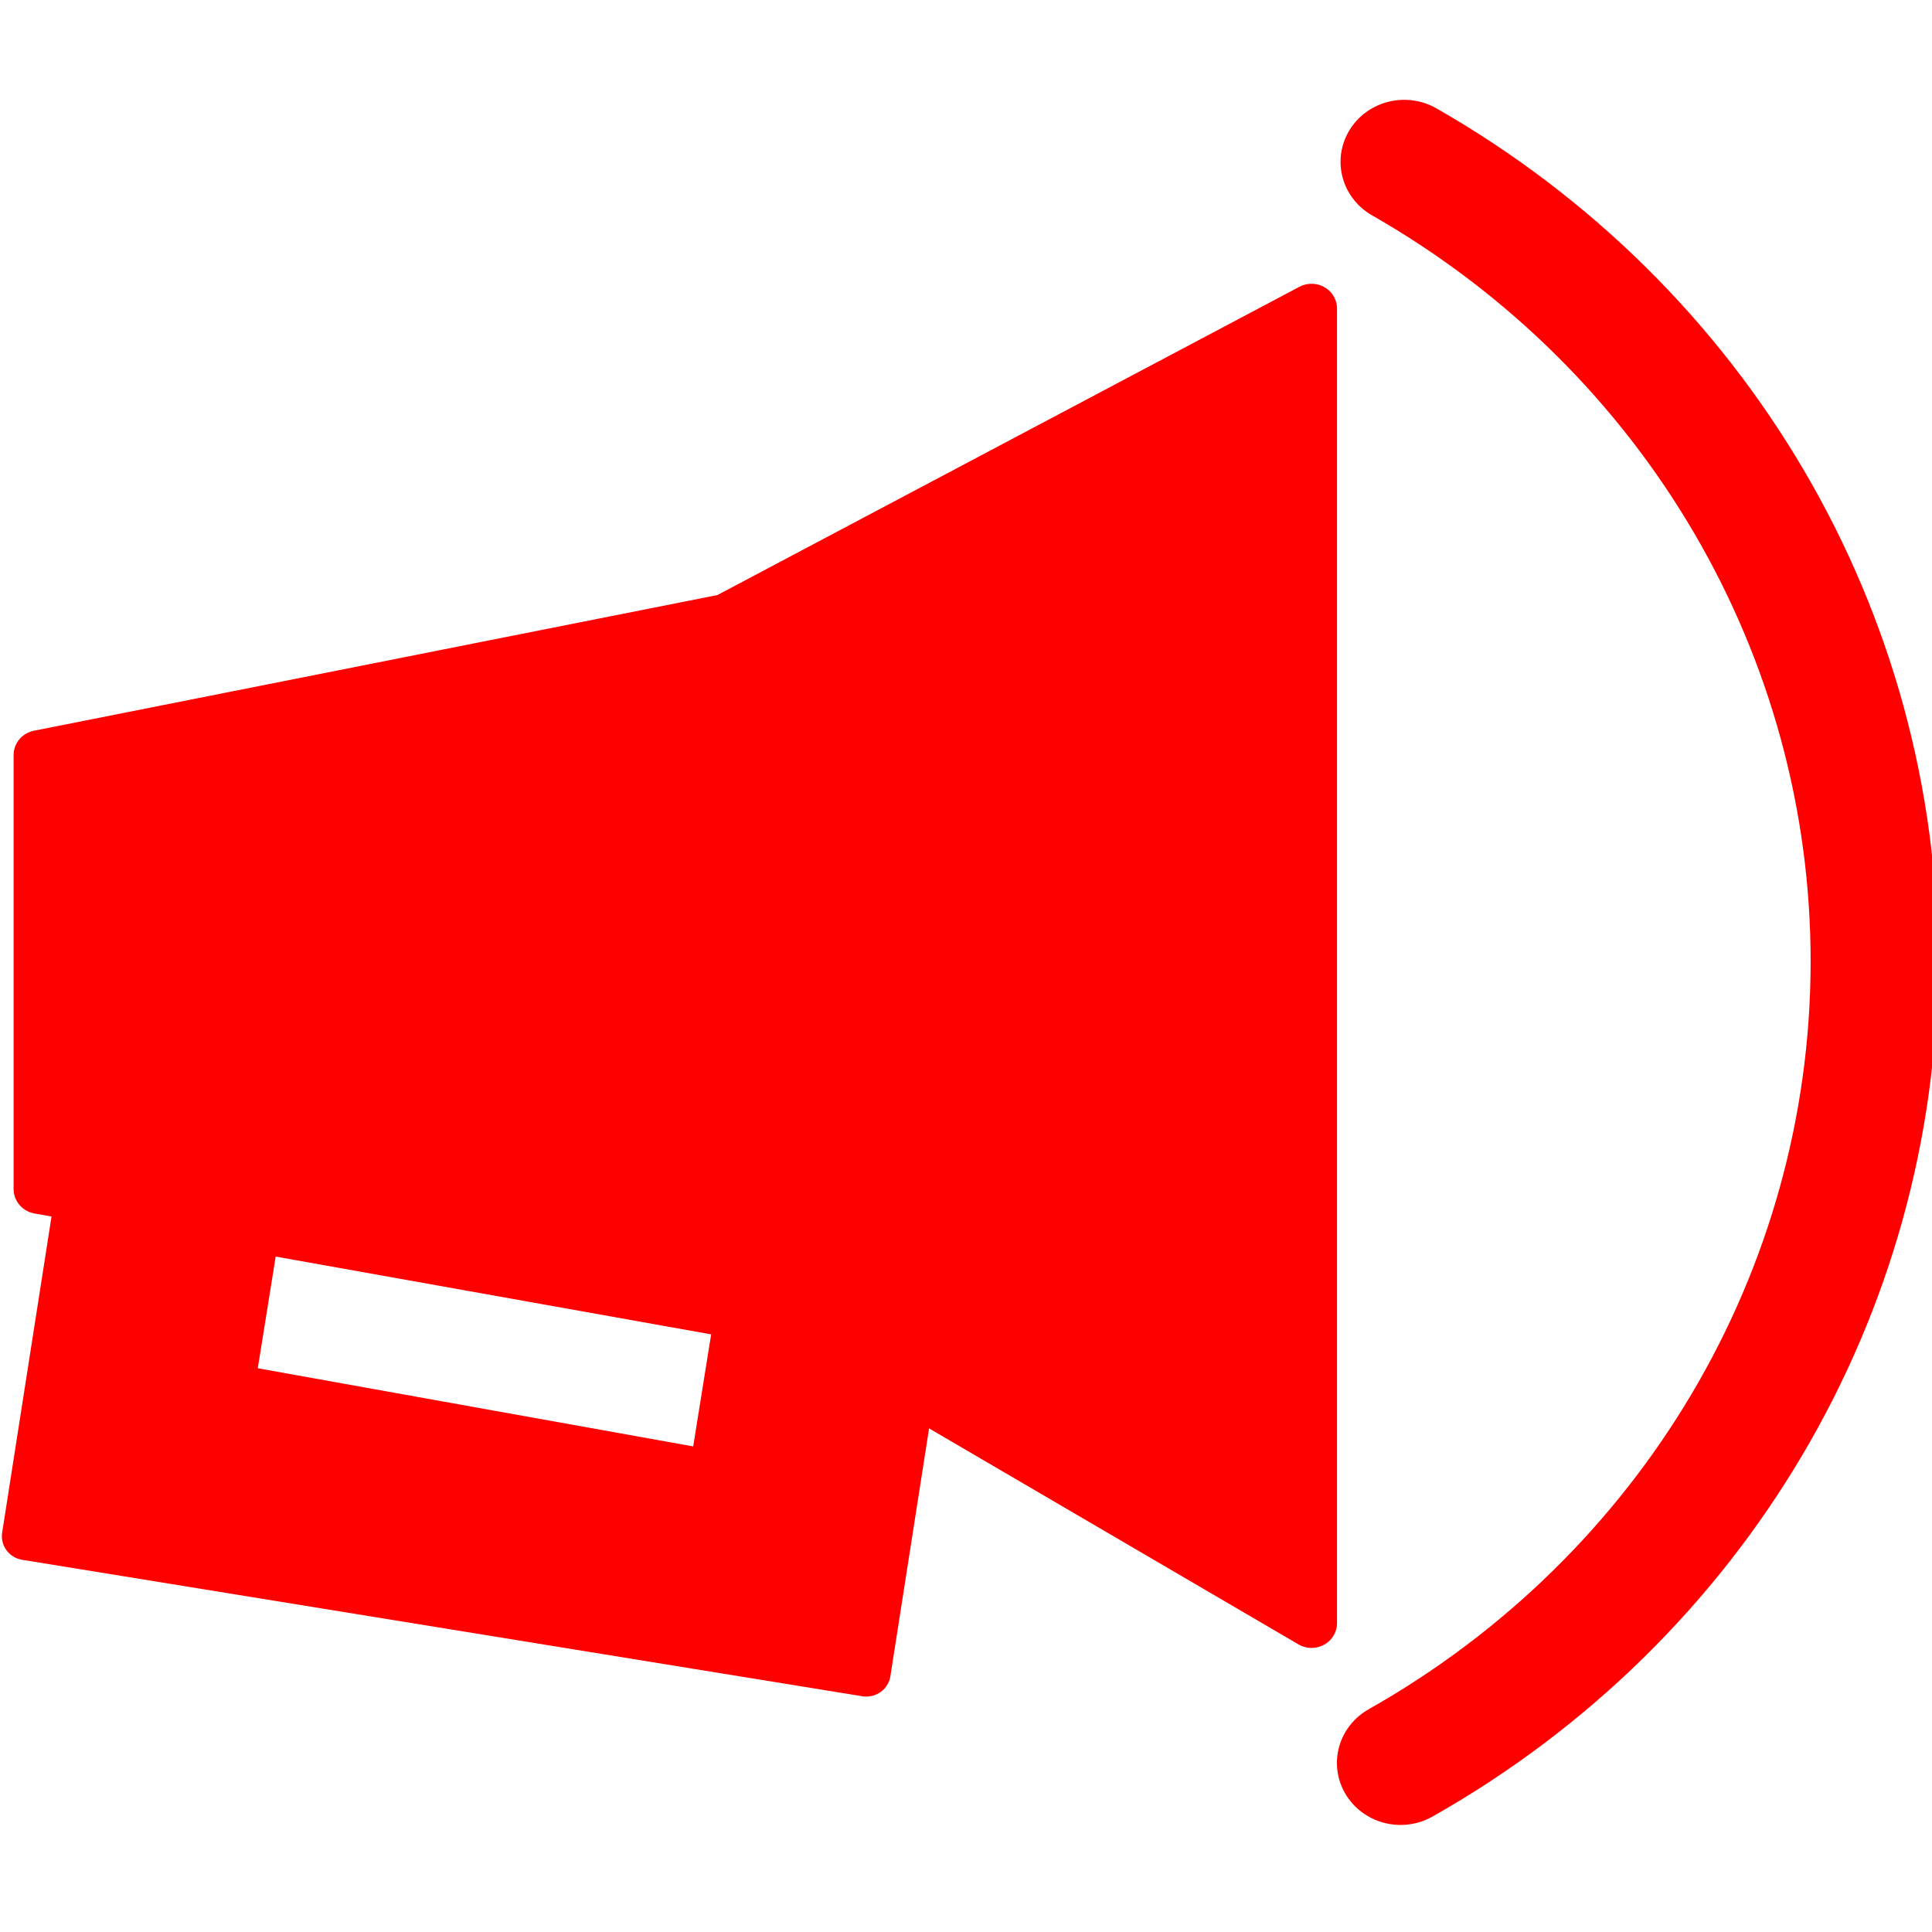
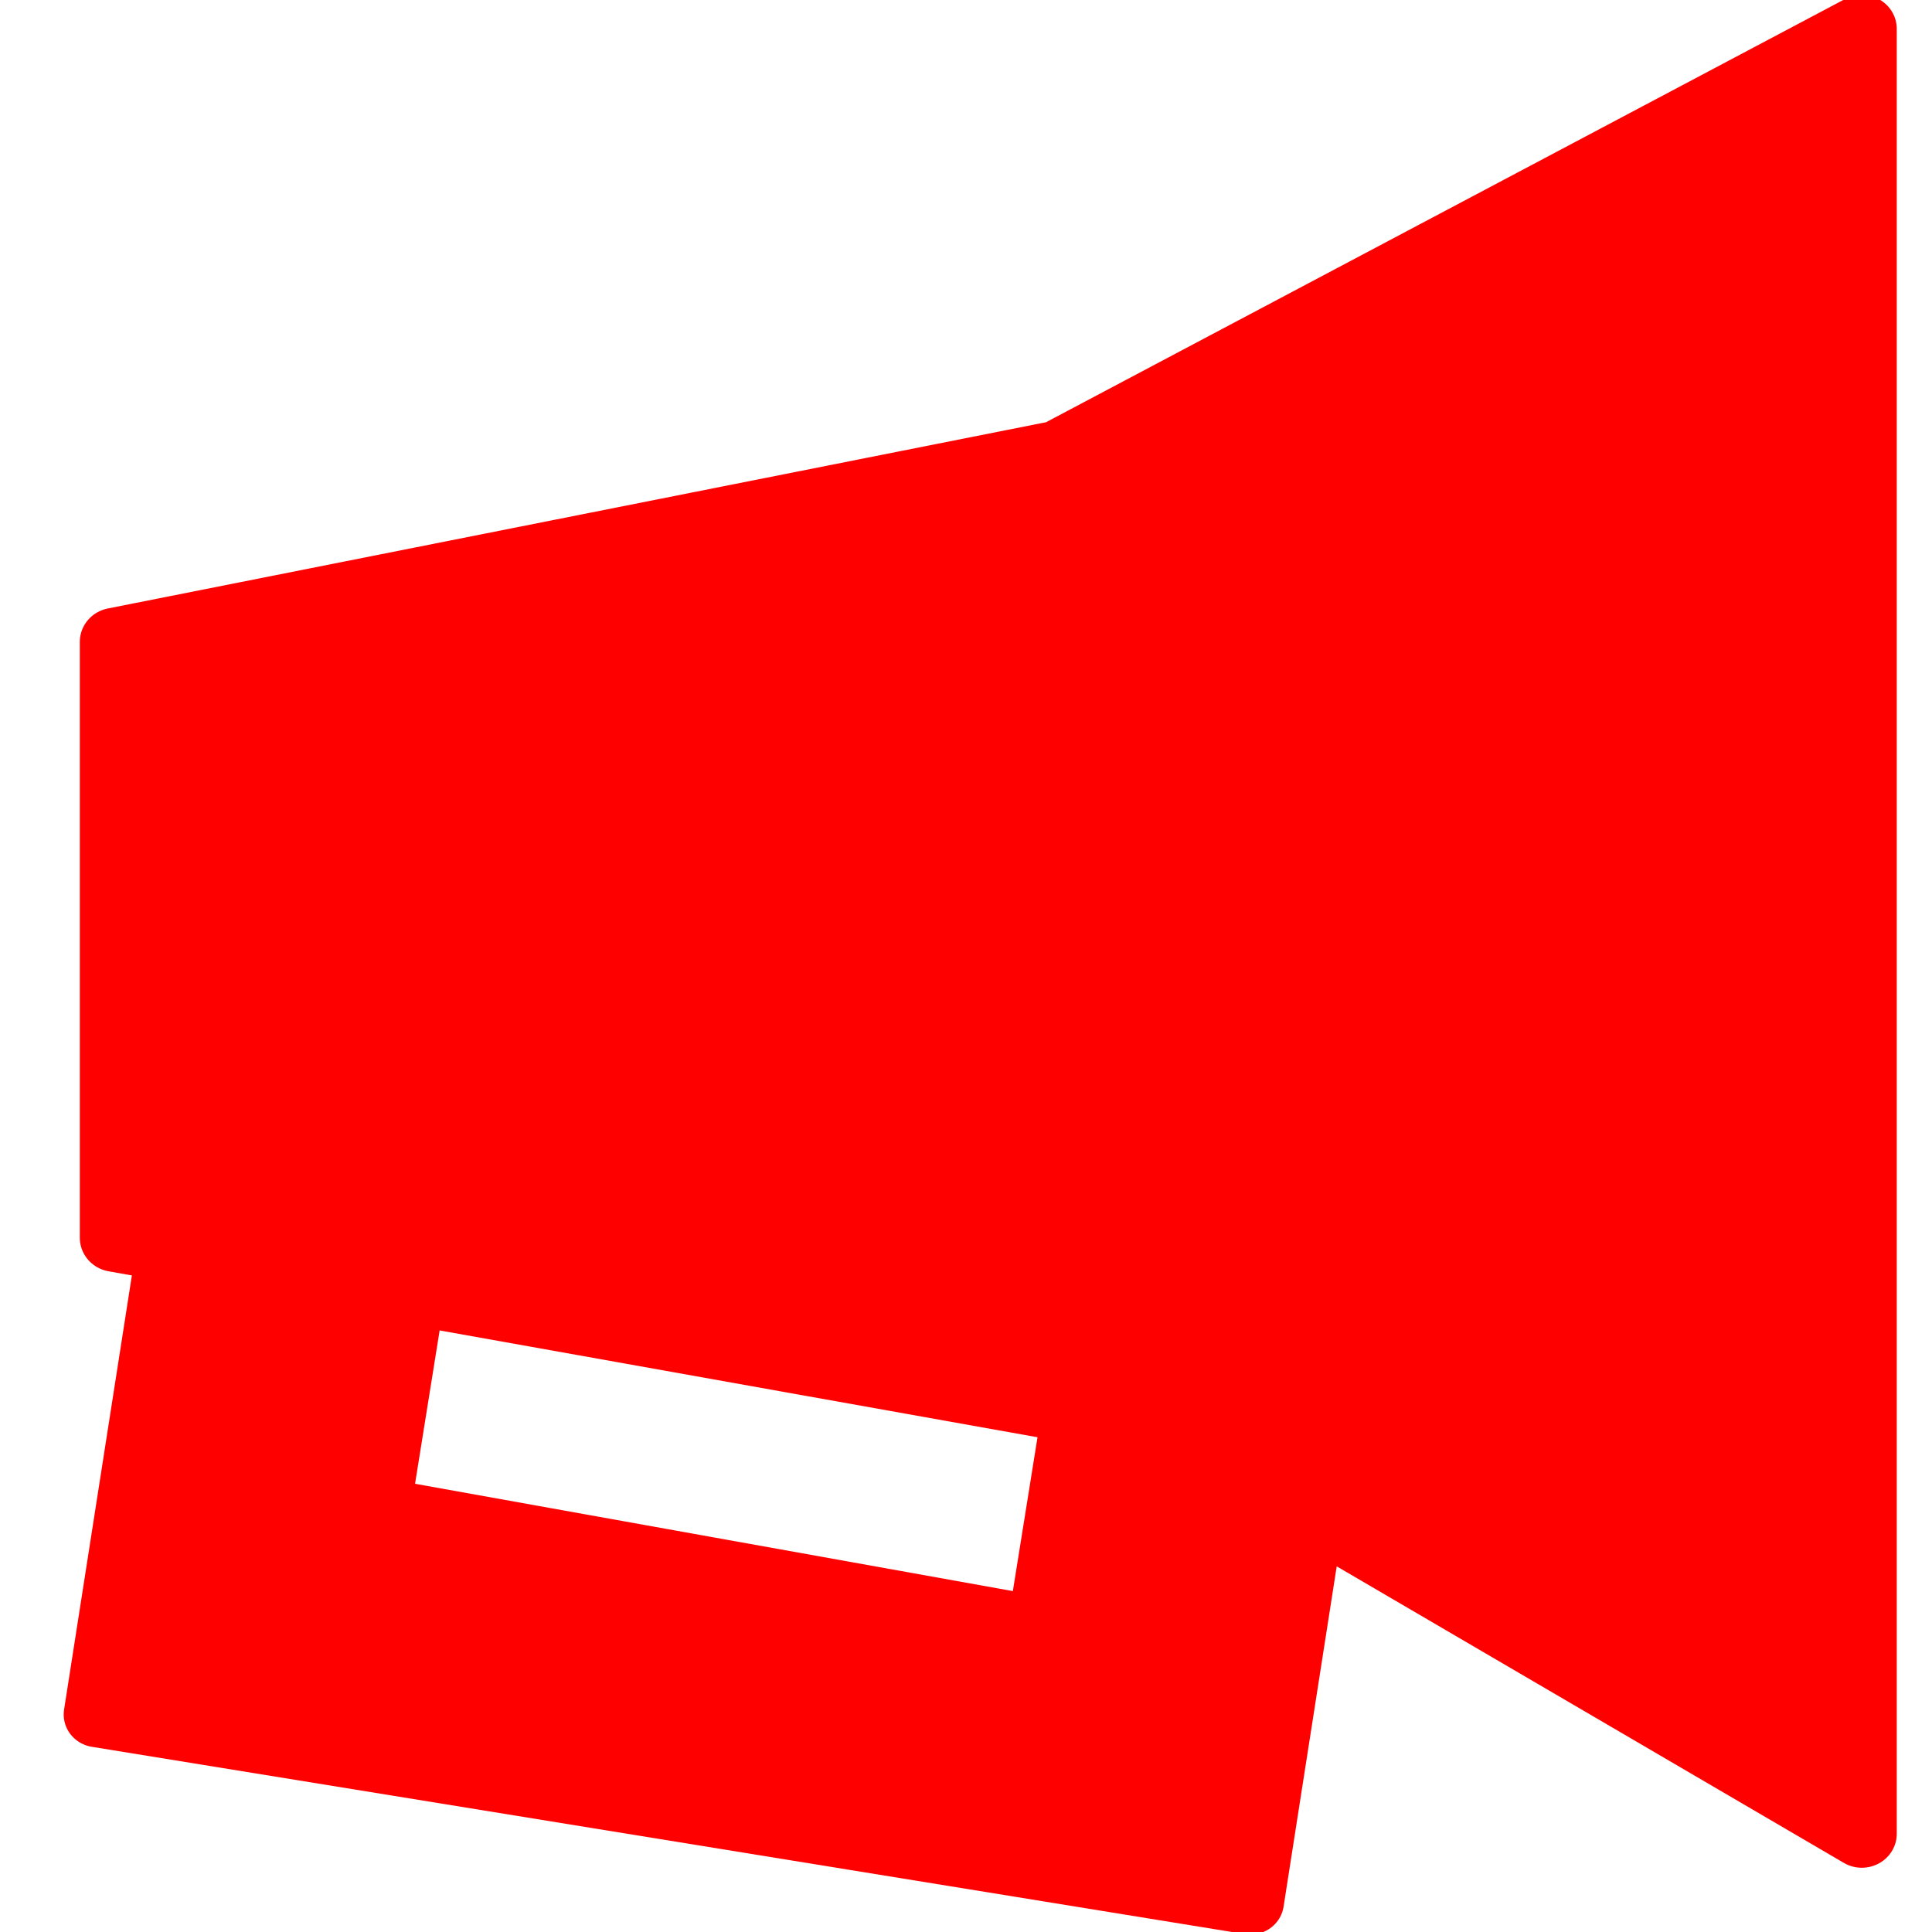
<svg xmlns="http://www.w3.org/2000/svg" viewBox="0 0 180 180">
  <g style="fill:red;stroke:red;stroke-opacity:1">
-     <path d="m25 73 54-11 46-25v106l-40-24-60-11z" style="fill:red;fill-opacity:1;stroke:red;stroke-width:4;stroke-linecap:round;stroke-linejoin:round;stroke-dasharray:none;stroke-opacity:1" transform="matrix(1.18556 0 0 1.1554 -26 -14)" />
-     <path d="m32 90 13 2-5 32 38 7 5-32 14 2-7 46-66-11 7-46z" style="fill:red;fill-opacity:1;stroke:red;stroke-width:3.845;stroke-linecap:round;stroke-linejoin:round;stroke-dasharray:none;stroke-opacity:1" transform="matrix(1.18556 0 0 1.1554 -26 -14)" />
+     <path d="m25 73 54-11 46-25v106l-40-24-60-11z" style="fill:red;fill-opacity:1;stroke:red;stroke-width:4;stroke-linecap:round;stroke-linejoin:round;stroke-dasharray:none;stroke-opacity:1" transform="matrix(1.6277 0 0 1.5863 -30 -56)" />
+     <path d="m32 90 13 2-5 32 38 7 5-32 14 2-7 46-66-11 7-46z" style="fill:red;fill-opacity:1;stroke:red;stroke-width:3.845;stroke-linecap:round;stroke-linejoin:round;stroke-dasharray:none;stroke-opacity:1" transform="matrix(1.6277 0 0 1.5863 -30 -56)" />
  </g>
-   <path d="M180-7a57 57 0 0 1-17 97" style="fill:none;fill-rule:evenodd;stroke:red;stroke-width:7.628;stroke-linecap:round;stroke-dasharray:none;stroke-opacity:1" transform="matrix(1.53155 -.25819 .26493 1.49259 -143 72)" />
</svg>
